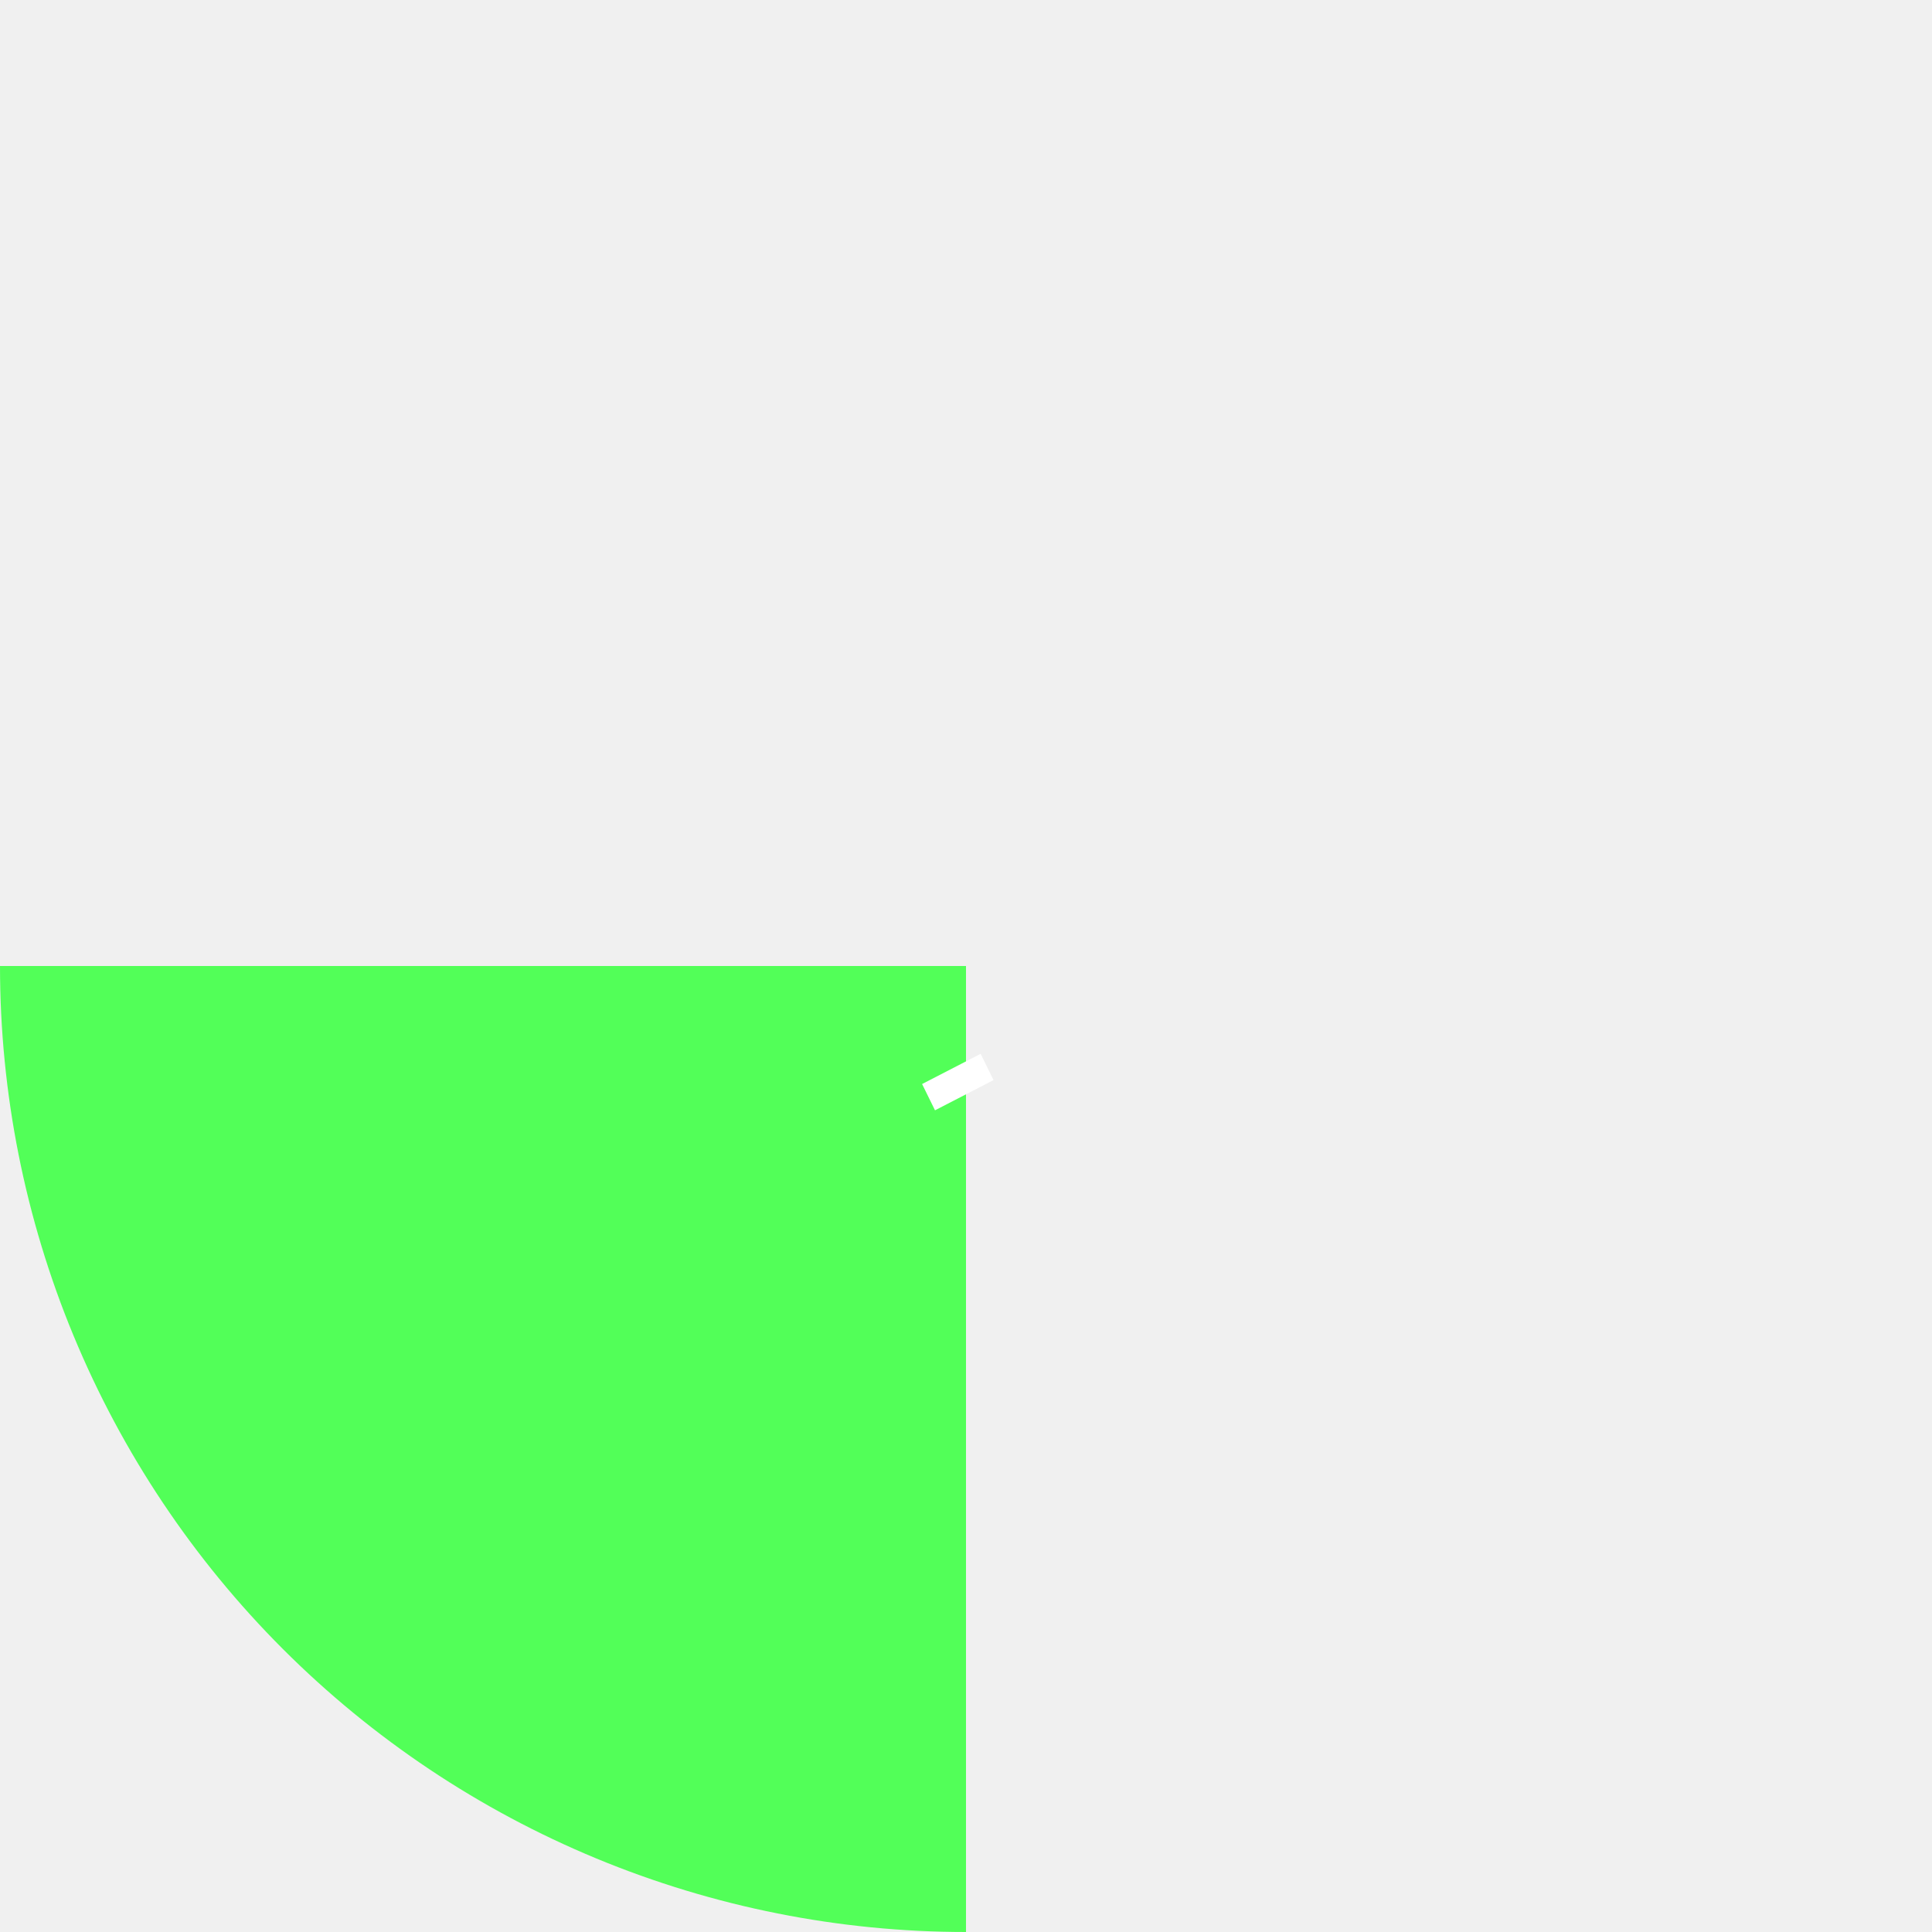
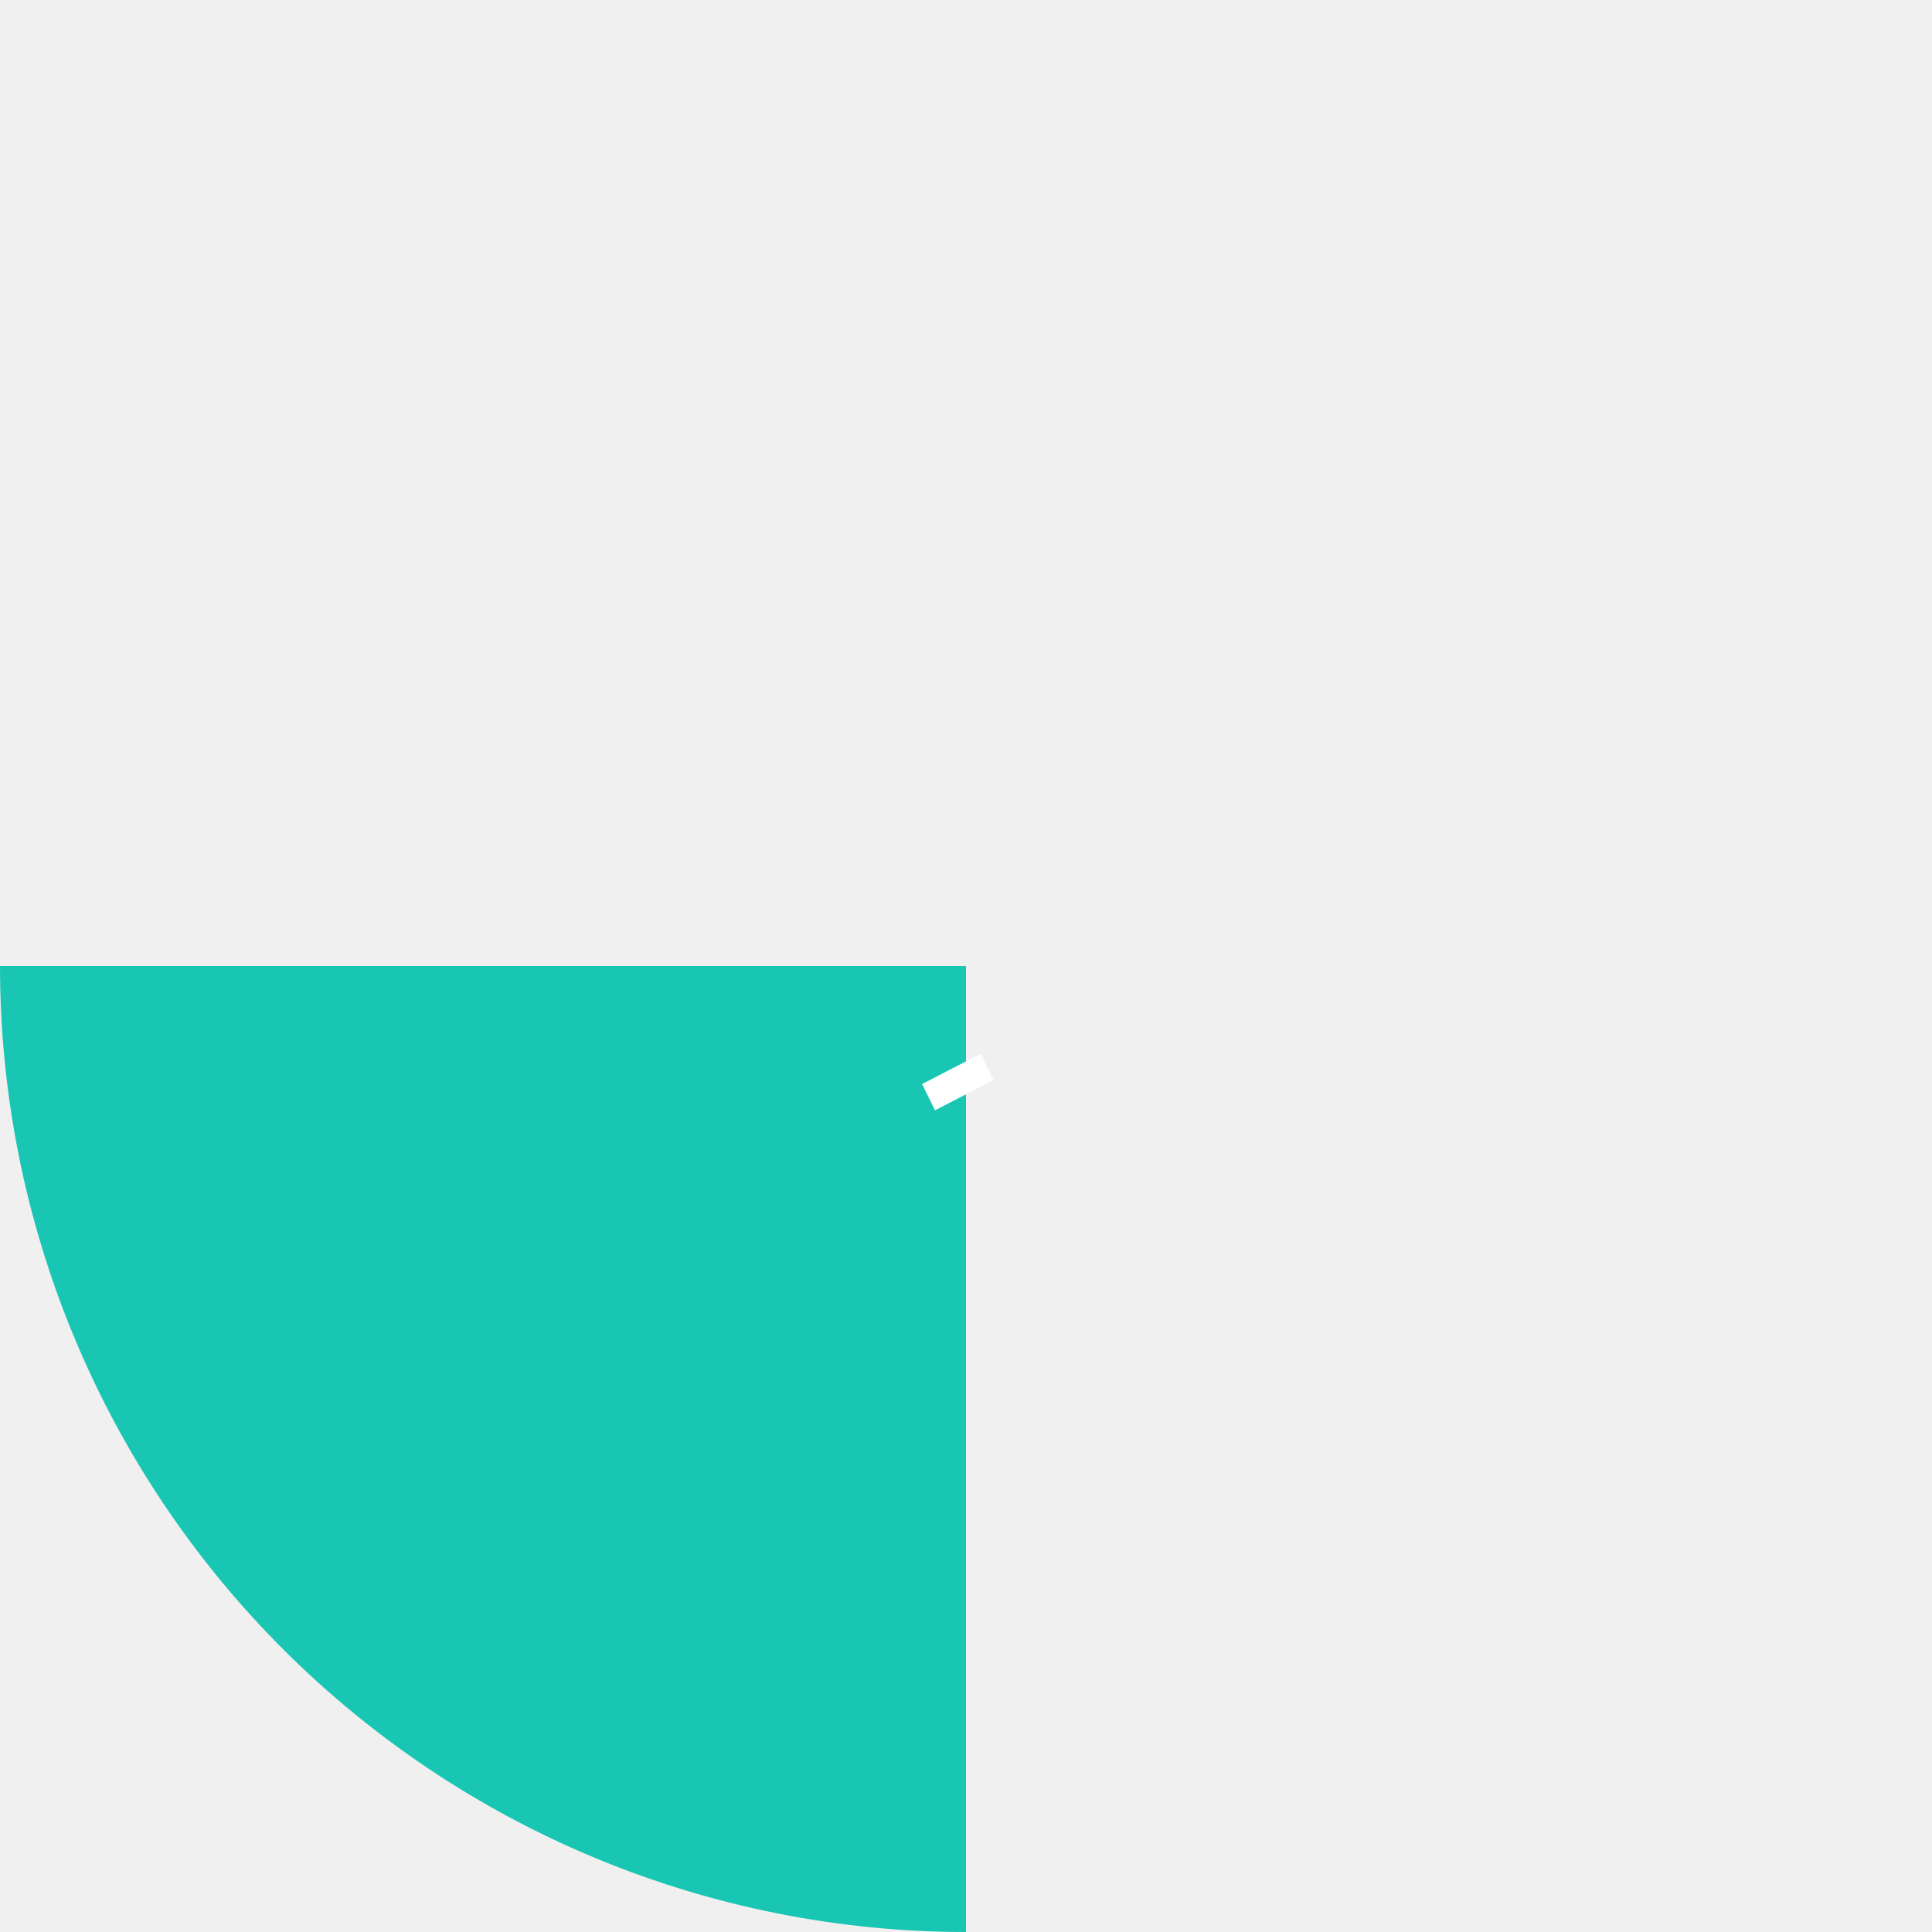
<svg xmlns="http://www.w3.org/2000/svg" width="132" height="132" viewBox="0 0 132 132" fill="none">
-   <path d="M66 132C57.333 132 48.75 130.293 40.743 126.976C32.735 123.659 25.46 118.798 19.331 112.669C13.202 106.54 8.341 99.265 5.024 91.257C1.707 83.25 -3.26381e-06 74.667 -2.88495e-06 66L66 66L66 132Z" fill="#52FF58" />
+   <path d="M66 132C57.333 132 48.75 130.293 40.743 126.976C32.735 123.659 25.46 118.798 19.331 112.669C13.202 106.54 8.341 99.265 5.024 91.257C1.707 83.25 -3.26381e-06 74.667 -2.88495e-06 66L66 66L66 132Z" fill="#18C6B3" />
  <line y1="-1" x2="4.501" y2="-1" transform="matrix(-0.88866 0.458566 -0.441009 -0.897503 67 72)" stroke="white" stroke-width="2" />
</svg>
